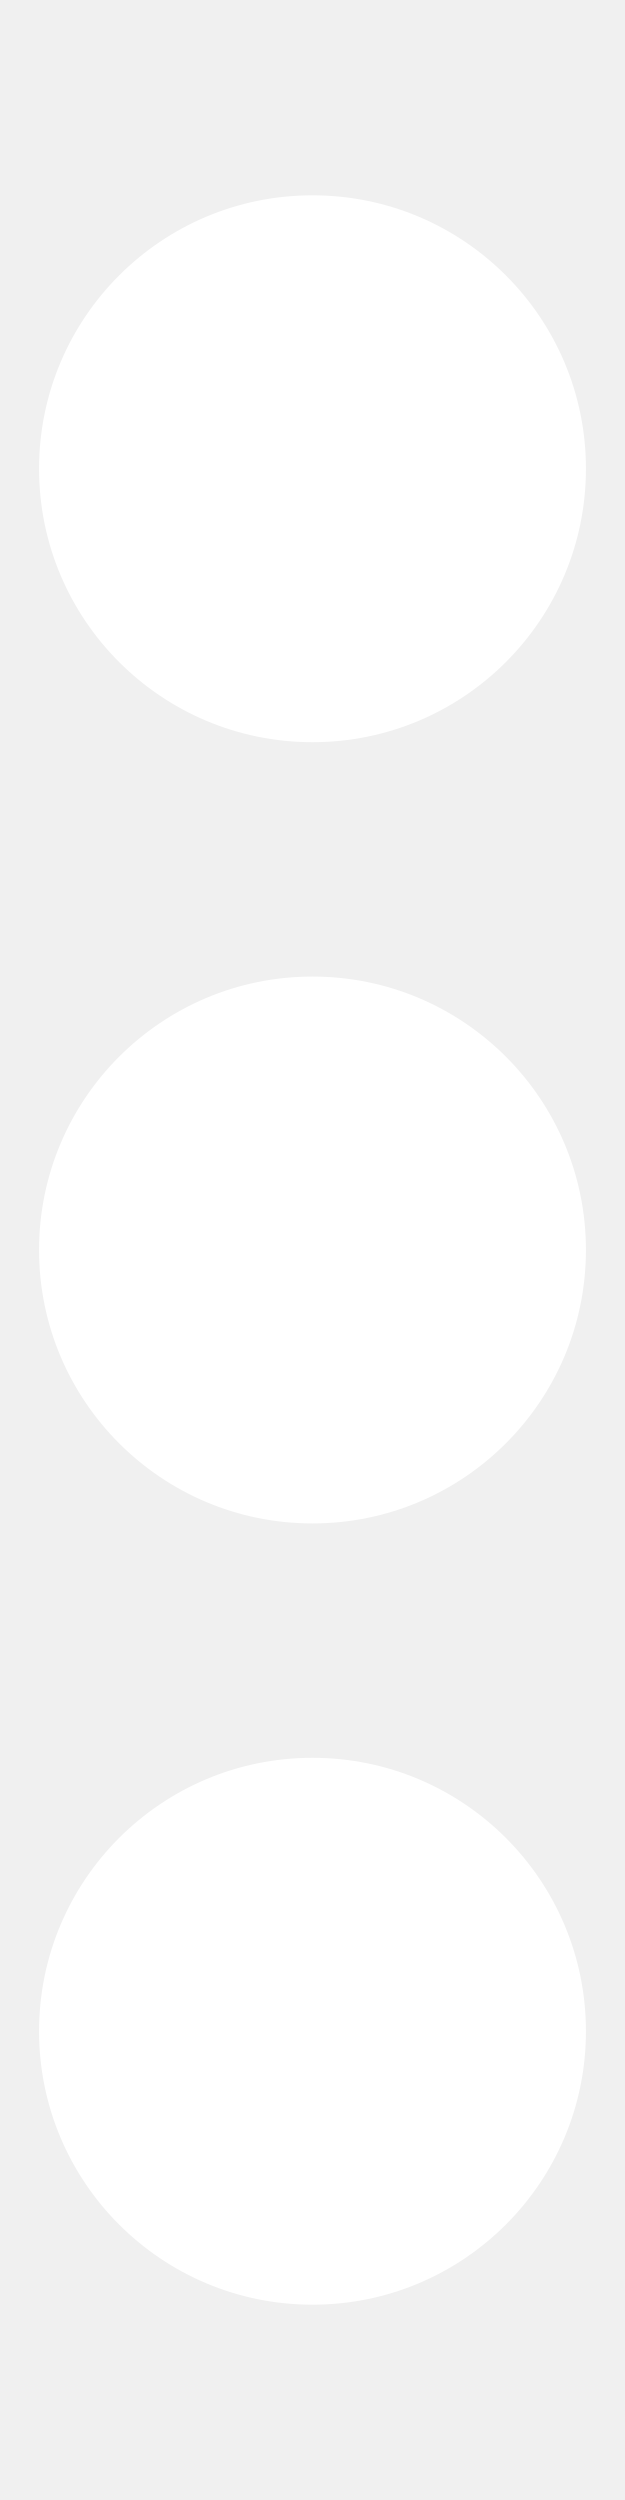
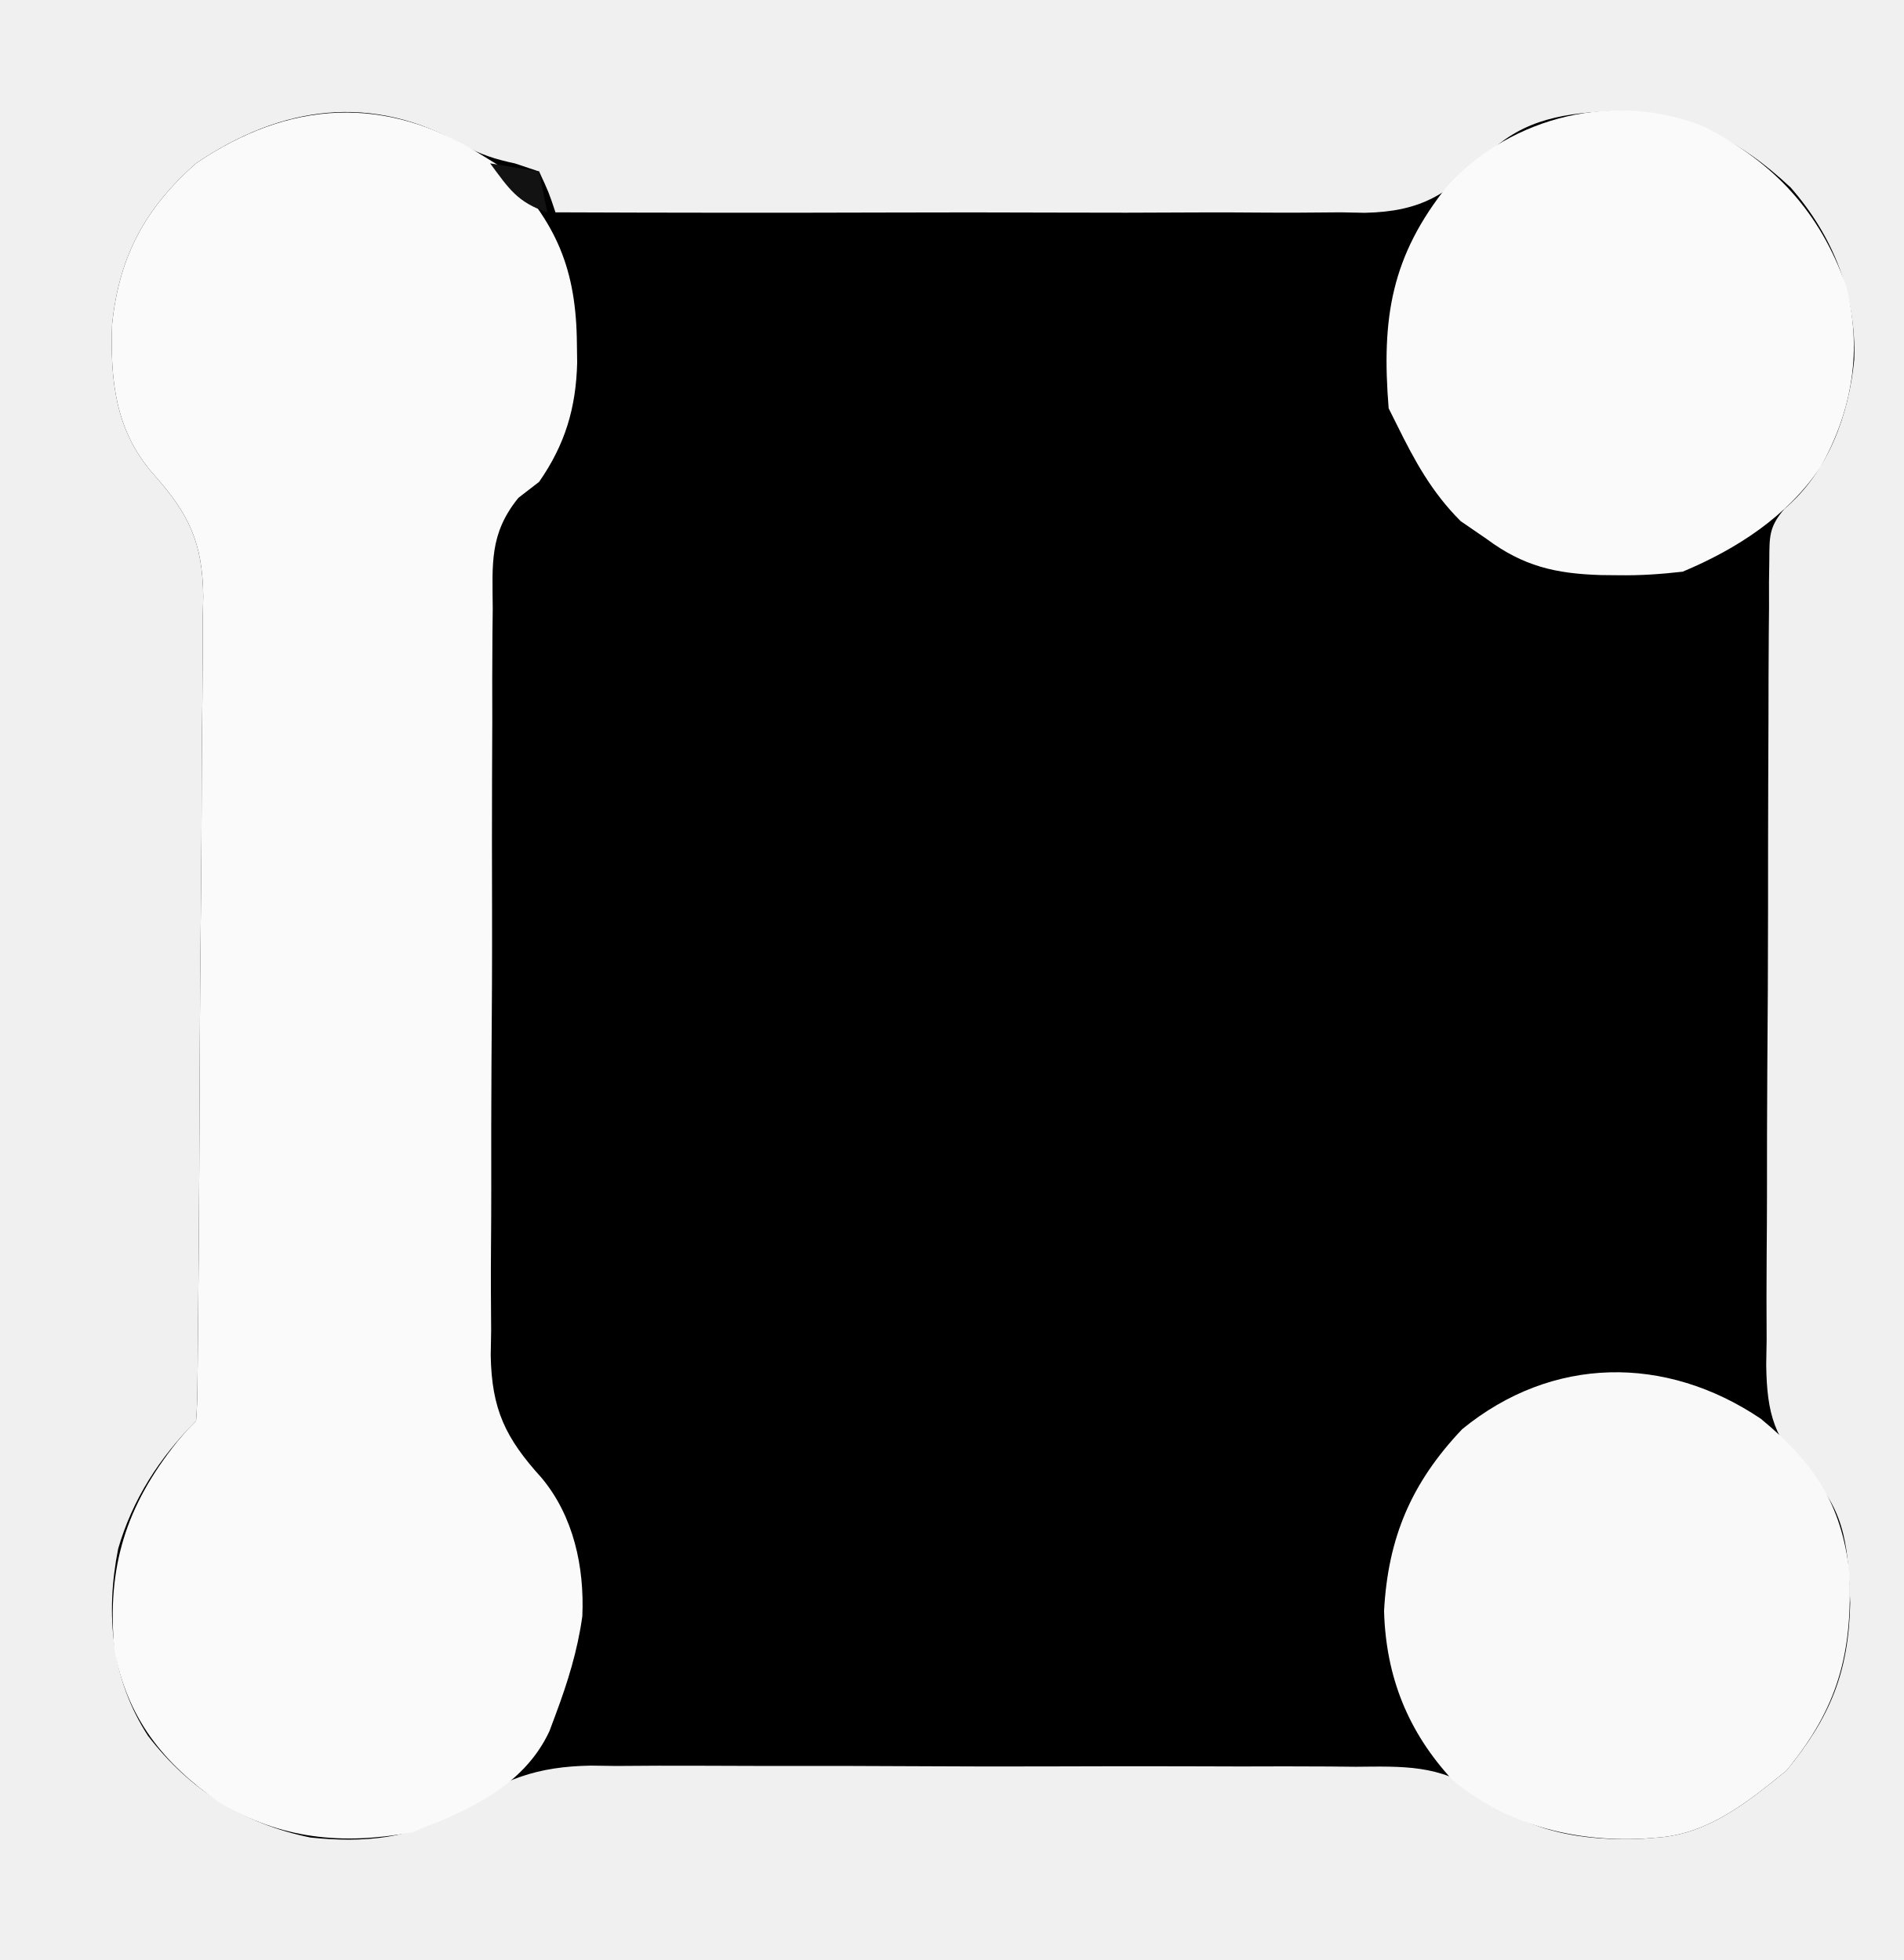
- <svg xmlns="http://www.w3.org/2000/svg" viewBox="0 0 128 512">
-   <path d="M64 360a56 56 0 1 0 0 112 56 56 0 1 0 0-112zm0-160a56 56 0 1 0 0 112 56 56 0 1 0 0-112zM120 96A56 56 0 1 0 8 96a56 56 0 1 0 112 0z" fill="#fff" />
+ <svg xmlns="http://www.w3.org/2000/svg" version="1.1" width="233" height="240">
+   <path d="M0 0 C2.141 1.161 3.896 1.729 6.262 2.227 C7.252 2.557 8.242 2.887 9.262 3.227 C10.449 5.789 10.449 5.789 11.262 8.227 C25.058 8.283 38.853 8.293 52.649 8.25 C59.055 8.231 65.461 8.227 71.867 8.257 C78.053 8.286 84.238 8.275 90.424 8.238 C92.781 8.23 95.138 8.237 97.494 8.258 C100.803 8.284 104.109 8.261 107.418 8.227 C108.386 8.246 109.354 8.265 110.352 8.285 C117.235 8.139 120.517 6.04 125.302 1.137 C129.871 -3.316 135.014 -3.953 141.199 -4.211 C149.853 -3.95 156.187 -0.688 162.469 5.18 C167.685 11.134 170.499 18.305 170.262 26.227 C169.594 33.067 167.072 39.985 161.705 44.551 C159.832 46.726 159.878 47.91 159.861 50.754 C159.848 51.682 159.835 52.61 159.822 53.566 C159.824 55.09 159.824 55.09 159.826 56.646 C159.811 58.253 159.811 58.253 159.795 59.894 C159.767 63.447 159.761 67.001 159.758 70.555 C159.748 73.022 159.738 75.49 159.728 77.957 C159.71 83.136 159.704 88.314 159.706 93.493 C159.706 100.125 159.665 106.757 159.613 113.389 C159.58 118.489 159.574 123.588 159.576 128.687 C159.572 131.132 159.559 133.577 159.536 136.021 C159.506 139.445 159.515 142.866 159.533 146.29 C159.516 147.298 159.499 148.306 159.482 149.345 C159.562 155.332 160.457 158.553 164.792 162.787 C169.381 167.282 169.528 172.426 169.762 178.539 C169.585 187.037 167.288 192.546 161.949 199.039 C157.292 202.83 152.432 206.775 146.262 207.227 C145.617 207.277 144.973 207.327 144.309 207.379 C136.967 207.7 129.981 206.542 124.29 201.696 C119.537 198.282 114.937 198.516 109.253 198.564 C107.622 198.548 107.622 198.548 105.958 198.532 C102.376 198.505 98.794 198.515 95.211 198.527 C92.711 198.521 90.212 198.514 87.712 198.506 C82.476 198.494 77.24 198.5 72.004 198.52 C66.639 198.54 61.275 198.533 55.91 198.499 C49.418 198.459 42.927 198.449 36.434 198.463 C33.967 198.464 31.5 198.456 29.032 198.439 C25.574 198.419 22.117 198.438 18.659 198.466 C17.144 198.445 17.144 198.445 15.599 198.424 C8.993 198.532 4.86 200.084 -0.604 203.807 C-6.082 207.451 -12.358 207.902 -18.738 207.227 C-26.887 205.575 -33.543 201.387 -38.613 194.789 C-43.125 187.832 -43.854 179.89 -42.273 171.867 C-40.505 165.797 -37.211 160.699 -32.738 156.227 C-32.628 154.831 -32.585 153.429 -32.571 152.029 C-32.559 151.123 -32.548 150.218 -32.536 149.285 C-32.529 148.283 -32.521 147.282 -32.514 146.25 C-32.502 145.201 -32.491 144.152 -32.479 143.072 C-32.368 132.073 -32.321 121.074 -32.278 110.076 C-32.256 104.857 -32.214 99.639 -32.155 94.42 C-32.084 88.123 -32.047 81.827 -32.035 75.529 C-32.025 73.131 -32.002 70.732 -31.968 68.334 C-31.921 64.968 -31.919 61.605 -31.928 58.238 C-31.904 57.253 -31.881 56.268 -31.856 55.253 C-31.935 48.617 -33.616 45.126 -38.046 40.187 C-42.63 34.877 -43.251 28.775 -43.016 21.961 C-42.176 13.682 -38.996 7.74 -32.738 2.227 C-22.329 -4.847 -11.188 -6.45 0 0 Z " fill="#000000" transform="translate(56.73828,17.77344)" />
+   <path d="M0 0 C1.361 0.835 1.361 0.835 2.75 1.688 C9.163 8.278 11.553 13.994 11.625 23.125 C11.636 23.877 11.646 24.628 11.657 25.403 C11.519 30.945 10.184 35.427 7 40 C6.161 40.648 5.323 41.295 4.459 41.963 C0.9 46.359 1.283 50.018 1.321 55.522 C1.309 56.582 1.297 57.641 1.285 58.732 C1.253 62.233 1.258 65.733 1.266 69.234 C1.257 71.672 1.248 74.109 1.237 76.547 C1.22 81.658 1.223 86.769 1.238 91.88 C1.256 98.418 1.218 104.955 1.166 111.493 C1.133 116.529 1.132 121.565 1.141 126.601 C1.141 129.01 1.13 131.42 1.107 133.83 C1.08 137.207 1.097 140.582 1.126 143.96 C1.1 145.443 1.1 145.443 1.074 146.955 C1.193 153.577 2.859 157.066 7.31 161.974 C11.217 166.659 12.553 172.873 12.289 178.898 C11.71 183.11 10.489 187.028 9 191 C8.756 191.654 8.513 192.307 8.262 192.98 C5.085 199.801 -1.852 202.785 -8.562 205.375 C-17.114 206.93 -24.595 206.214 -32.168 201.711 C-39.038 196.89 -43.438 191.379 -45 183 C-45.942 172.89 -43.61 165.436 -37.305 157.531 C-36 156 -36 156 -35 155 C-34.889 153.604 -34.847 152.203 -34.833 150.802 C-34.821 149.897 -34.81 148.991 -34.798 148.058 C-34.79 147.057 -34.783 146.055 -34.775 145.023 C-34.764 143.975 -34.753 142.926 -34.741 141.845 C-34.63 130.847 -34.583 119.848 -34.54 108.849 C-34.518 103.63 -34.476 98.412 -34.417 93.194 C-34.346 86.897 -34.309 80.6 -34.297 74.303 C-34.287 71.904 -34.264 69.506 -34.229 67.107 C-34.183 63.741 -34.181 60.378 -34.189 57.012 C-34.166 56.026 -34.142 55.041 -34.118 54.026 C-34.197 47.39 -35.877 43.899 -40.308 38.96 C-44.892 33.65 -45.513 27.548 -45.277 20.734 C-44.438 12.456 -41.258 6.513 -35 1 C-23.626 -6.729 -11.778 -7.468 0 0 Z " fill="#FAFAFA" transform="translate(59,19)" />
+   <path d="M0 0 C6.515 5.378 9.876 10.395 10.84 18.824 C11.24 28.768 9.419 35.423 3.121 43.082 C-1.536 46.873 -6.396 50.818 -12.566 51.27 C-13.211 51.32 -13.855 51.37 -14.52 51.422 C-23.004 51.793 -31.112 49.714 -37.738 44.246 C-43.219 38.321 -45.914 31.549 -46.129 23.52 C-45.647 14.543 -42.784 7.824 -36.566 1.27 C-25.589 -7.708 -11.692 -7.883 0 0 Z " fill="#F9F9F9" transform="translate(215.5664,173.7305)" />
+   <path d="M0 0 C8.523 4.431 14.012 10.351 17.25 19.438 C19.241 27.232 18.056 34.639 14.125 41.625 C10.043 47.67 3.901 51.645 -2.75 54.438 C-5.481 54.749 -7.906 54.915 -10.625 54.875 C-11.333 54.868 -12.041 54.861 -12.771 54.854 C-18.356 54.682 -22.288 53.754 -26.75 50.438 C-27.802 49.716 -28.854 48.994 -29.938 48.25 C-33.479 44.708 -35.55 40.899 -37.75 36.438 C-38.08 35.778 -38.41 35.117 -38.75 34.438 C-39.646 23.377 -38.445 15.787 -31.5 7.125 C-23.587 -1.436 -10.918 -4.451 0 0 Z " fill="#FAFAFA" transform="translate(208.75,15.5625)" />
+   <path d="M0 0 C2.97 0.495 2.97 0.495 6 1 C6.33 2.65 6.66 4.3 7 6 C3.312 4.771 2.276 3.061 0 0 Z " fill="#121212" transform="translate(60,20)" />
+   <path d="" fill="#010101" transform="translate(0,0)" />
+   <path d="" fill="#010101" transform="translate(0,0)" />
+   <path d="" fill="#010101" transform="translate(0,0)" />
+   <path d="" fill="#010101" transform="translate(0,0)" />
</svg>
